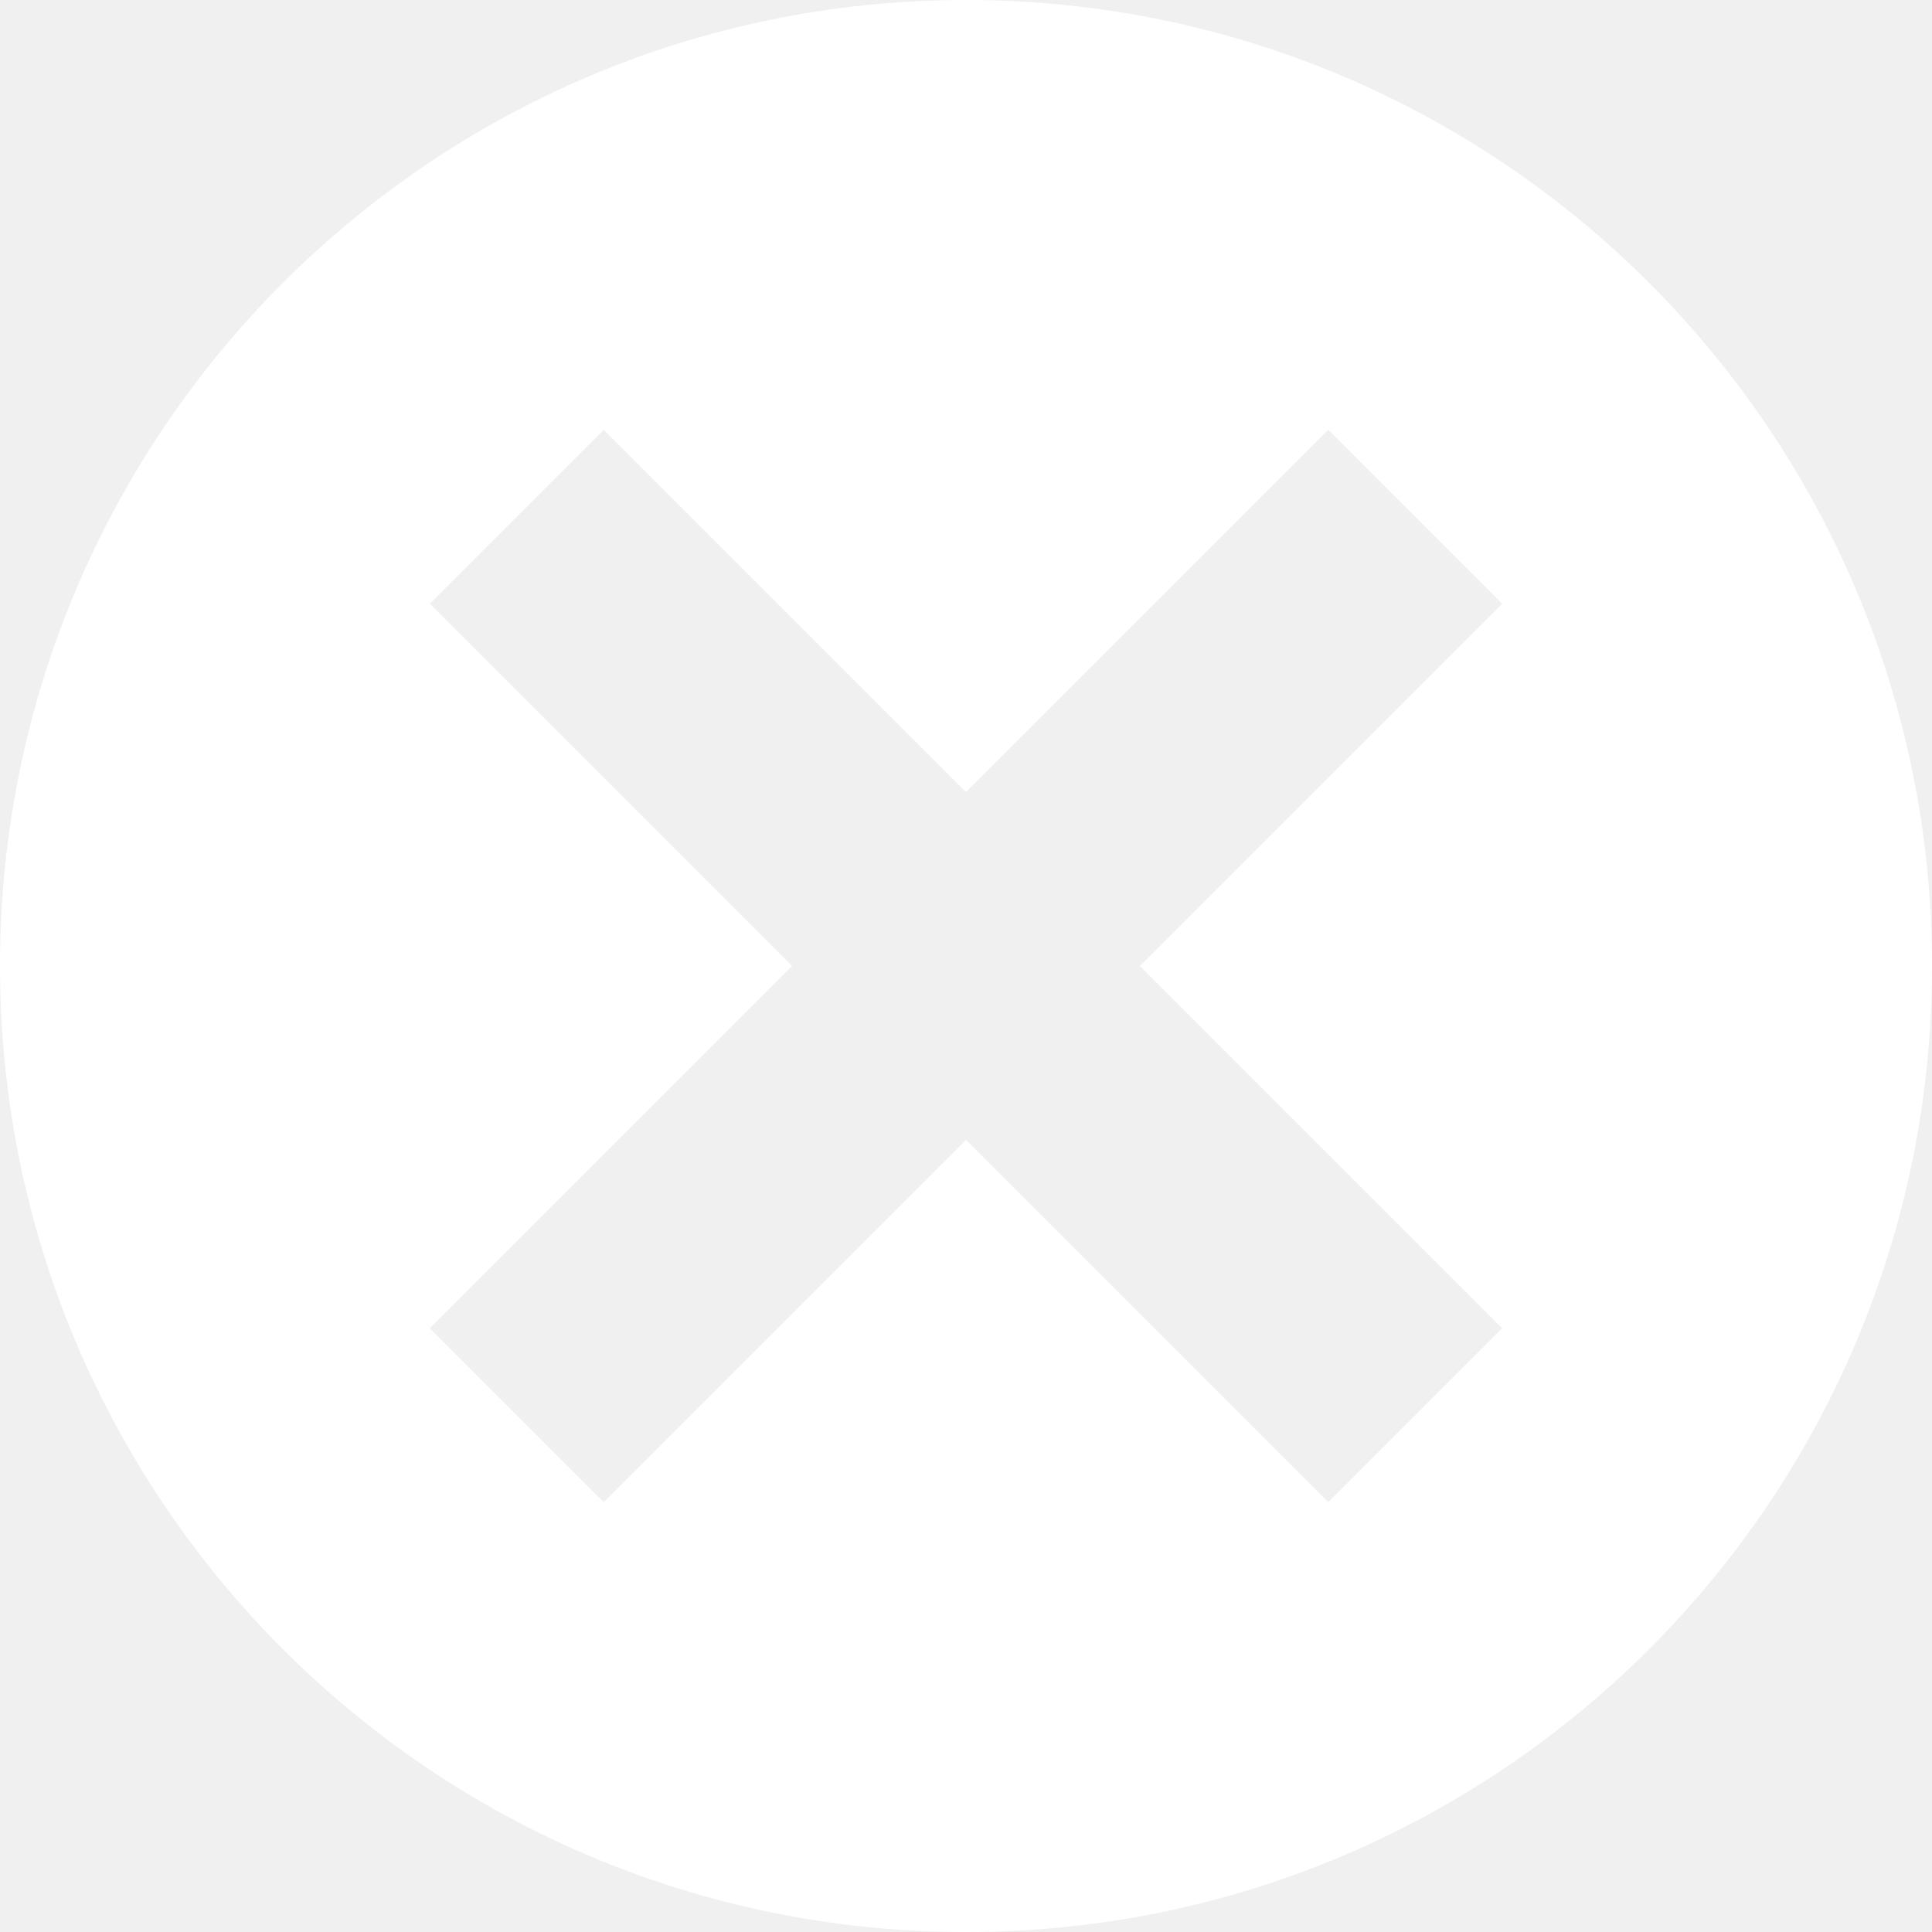
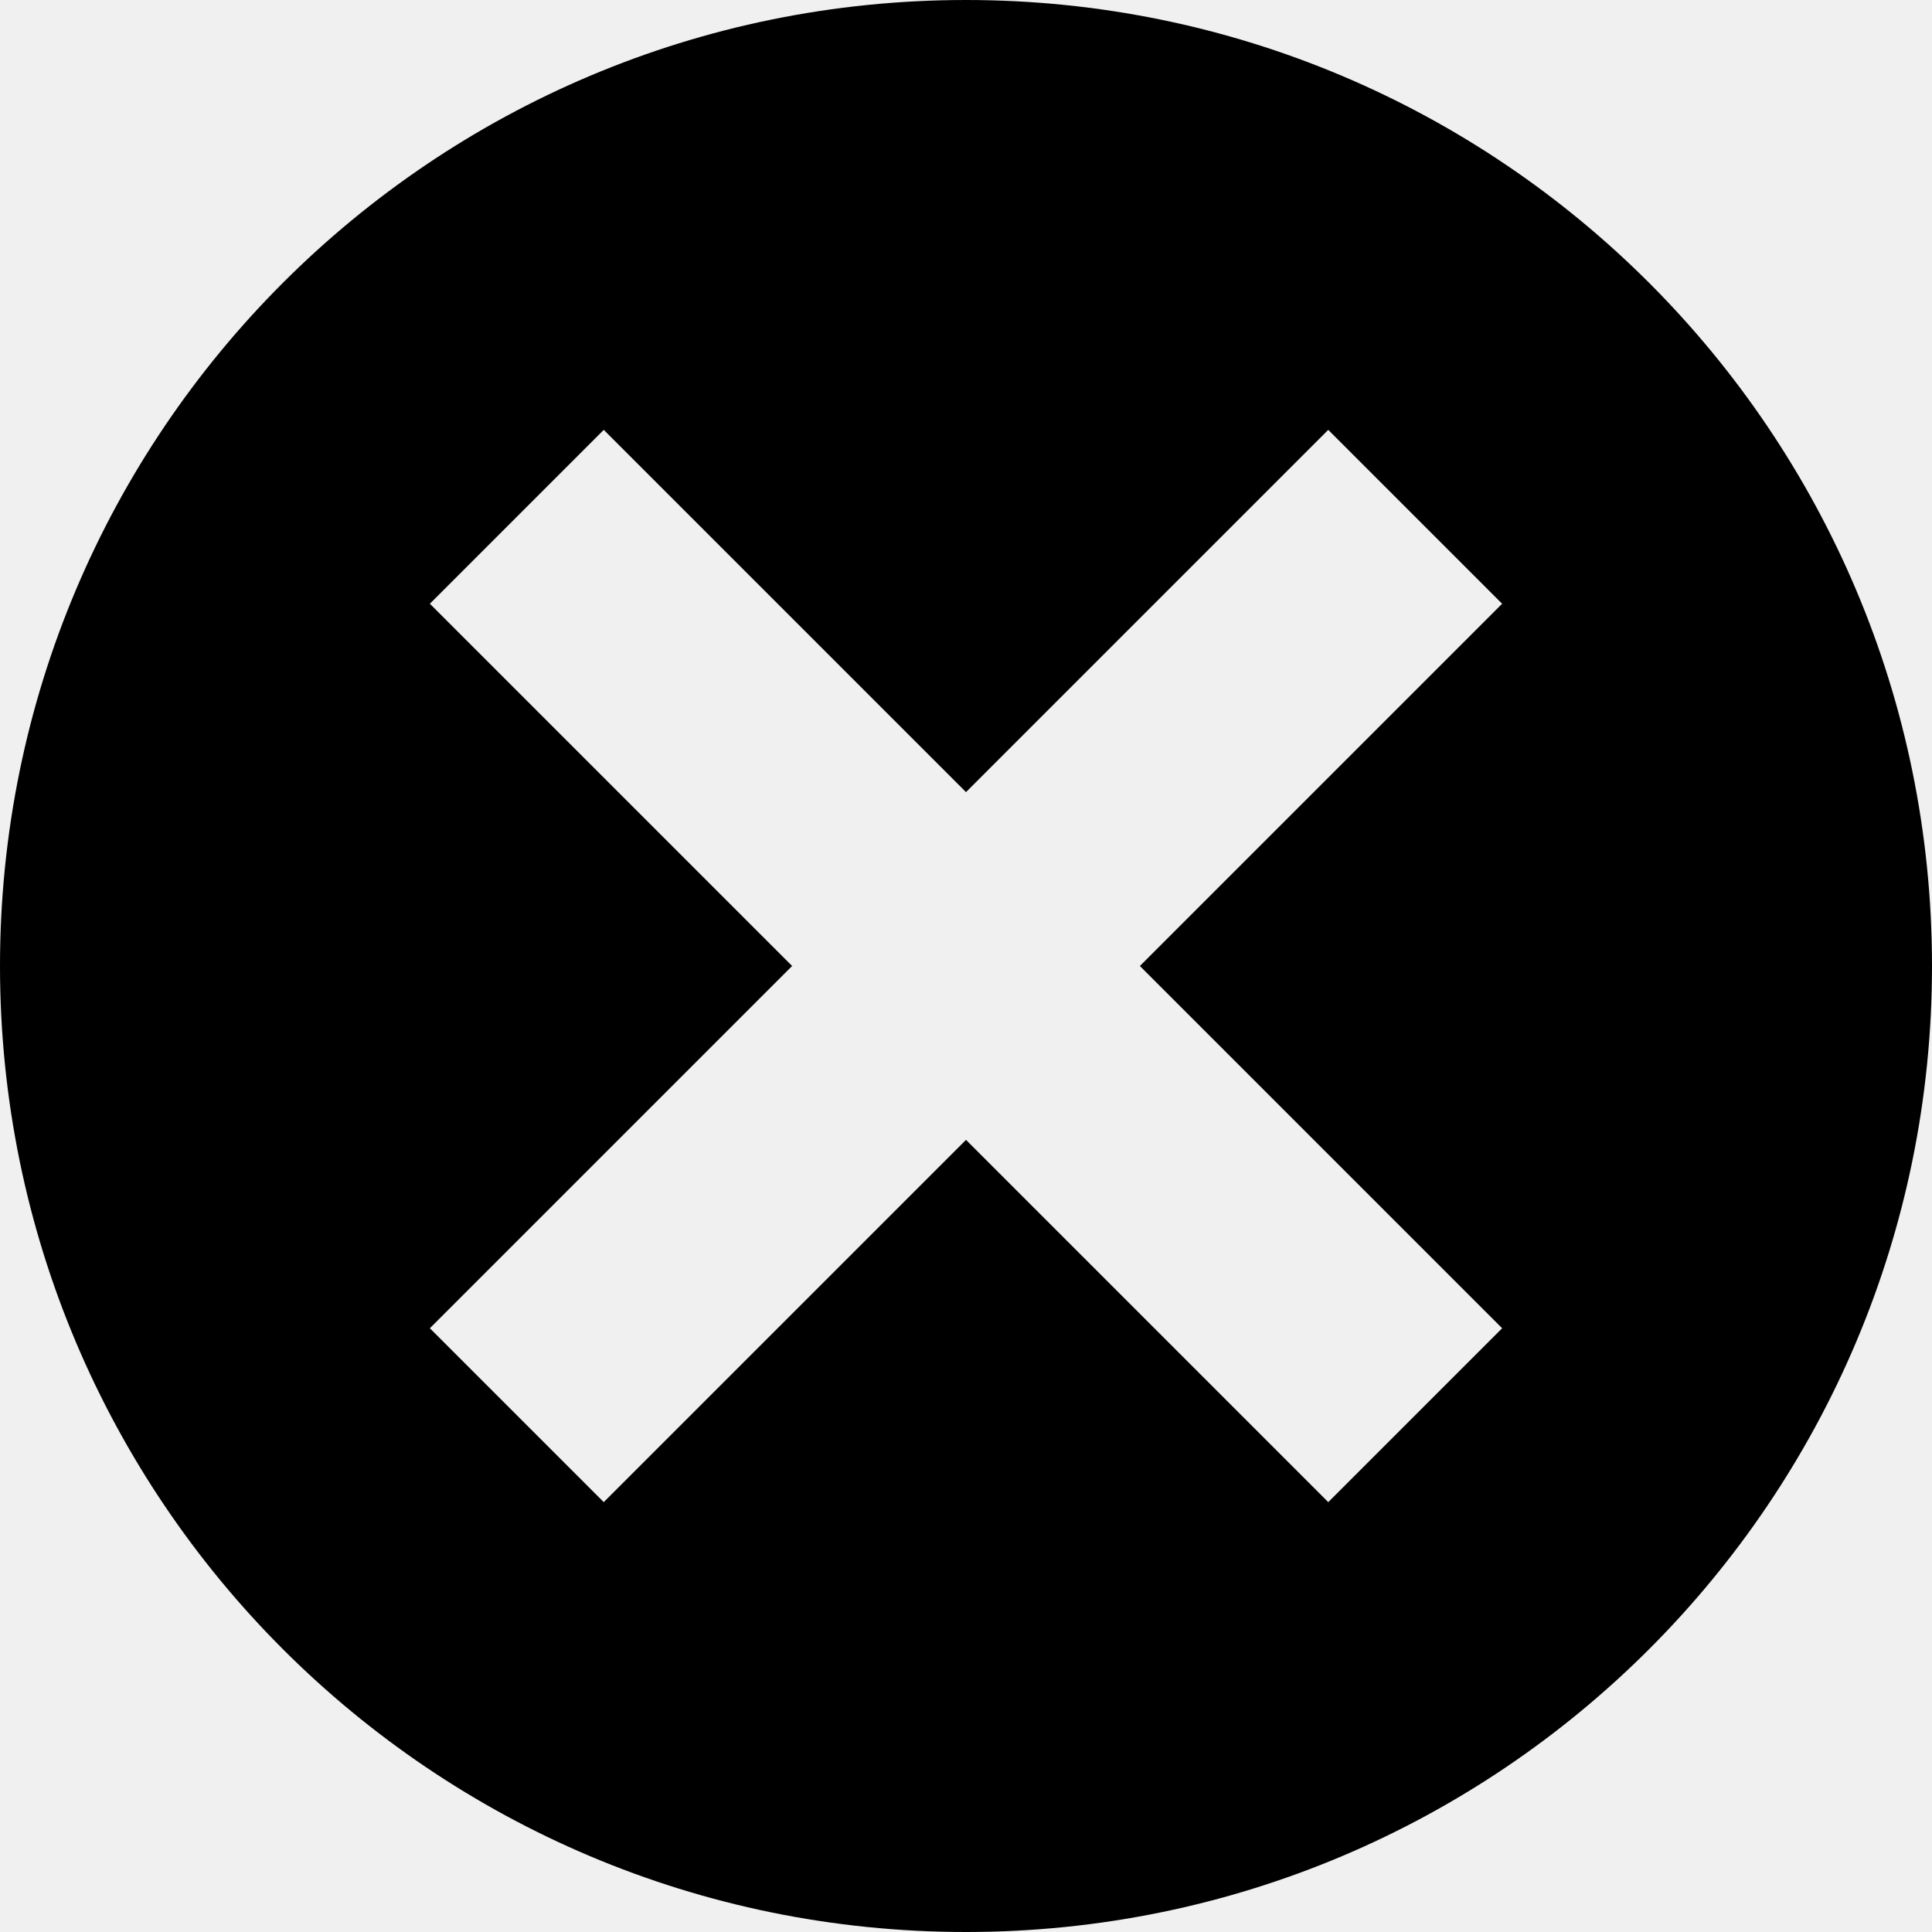
- <svg xmlns="http://www.w3.org/2000/svg" width="8" height="8" viewBox="0 0 8 8" fill="white">
+ <svg xmlns="http://www.w3.org/2000/svg" width="8" height="8" viewBox="0 0 8 8">
  <path d="M4 0c-2.21 0-4 1.79-4 4s1.79 4 4 4 4-1.79 4-4-1.79-4-4-4zm-1.5 1.78l1.5 1.5 1.5-1.5.72.72-1.5 1.5 1.5 1.5-.72.72-1.5-1.5-1.5 1.5-.72-.72 1.5-1.5-1.5-1.5.72-.72z" />
</svg>
